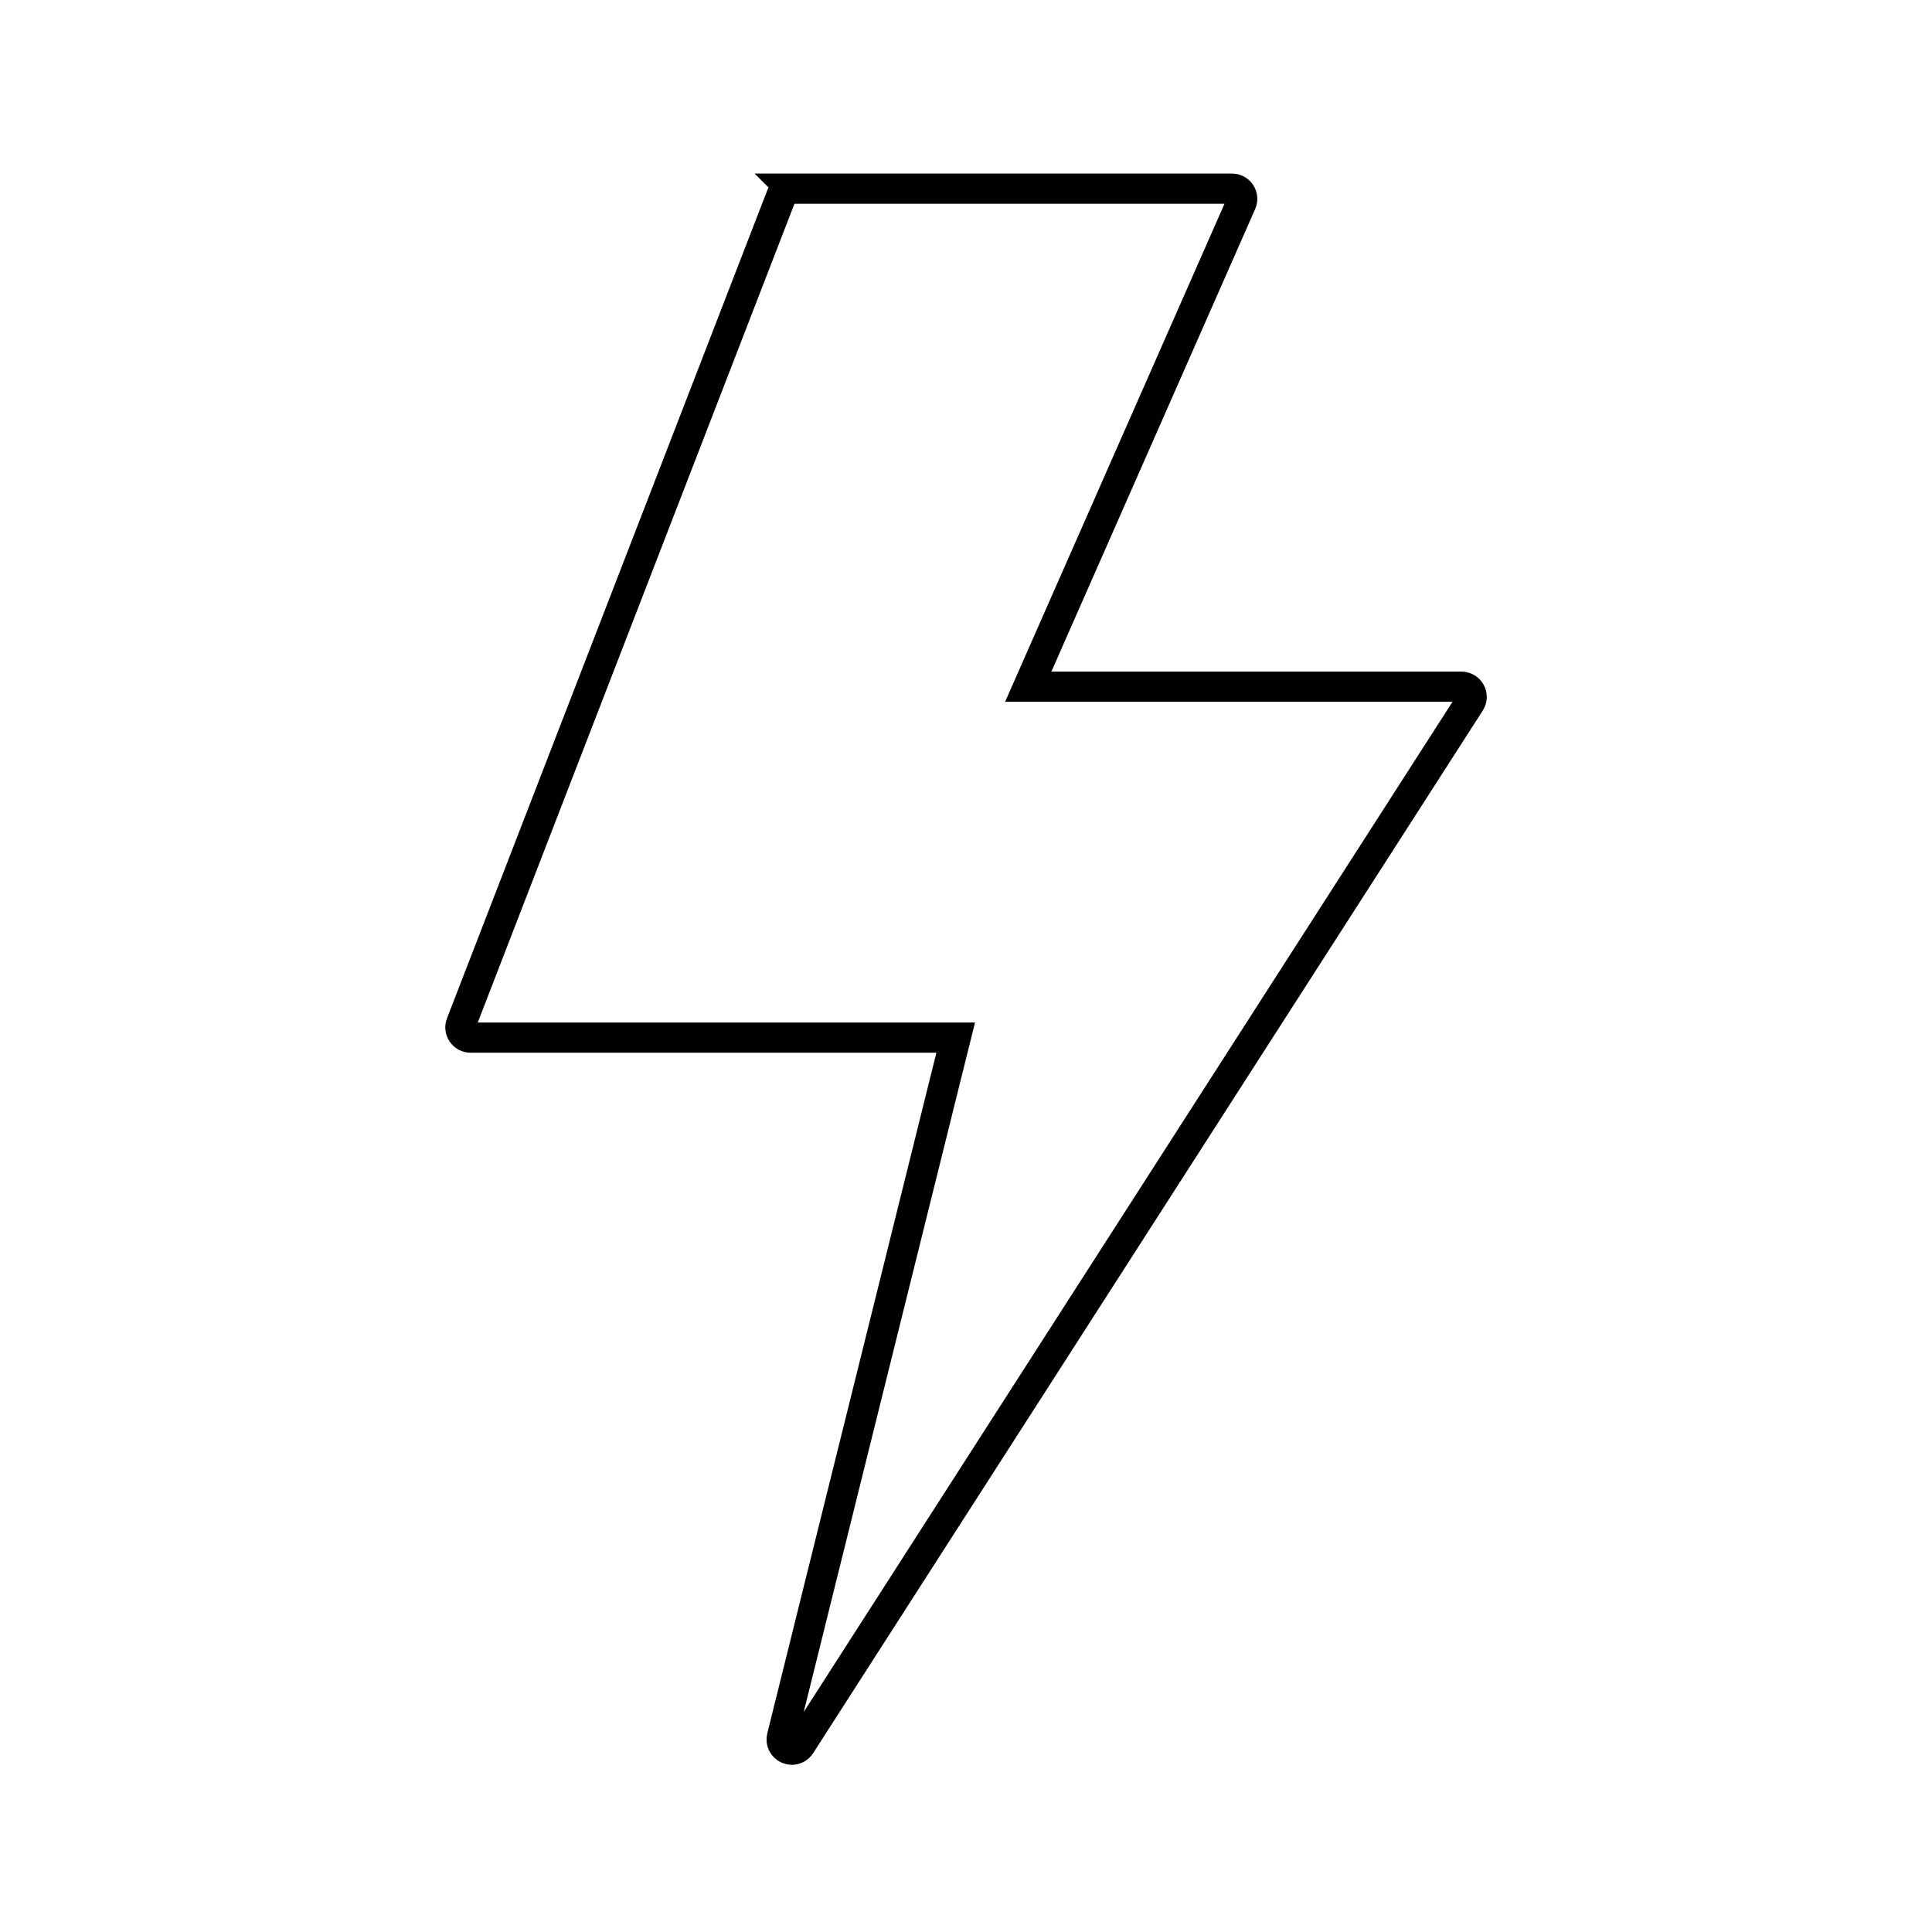
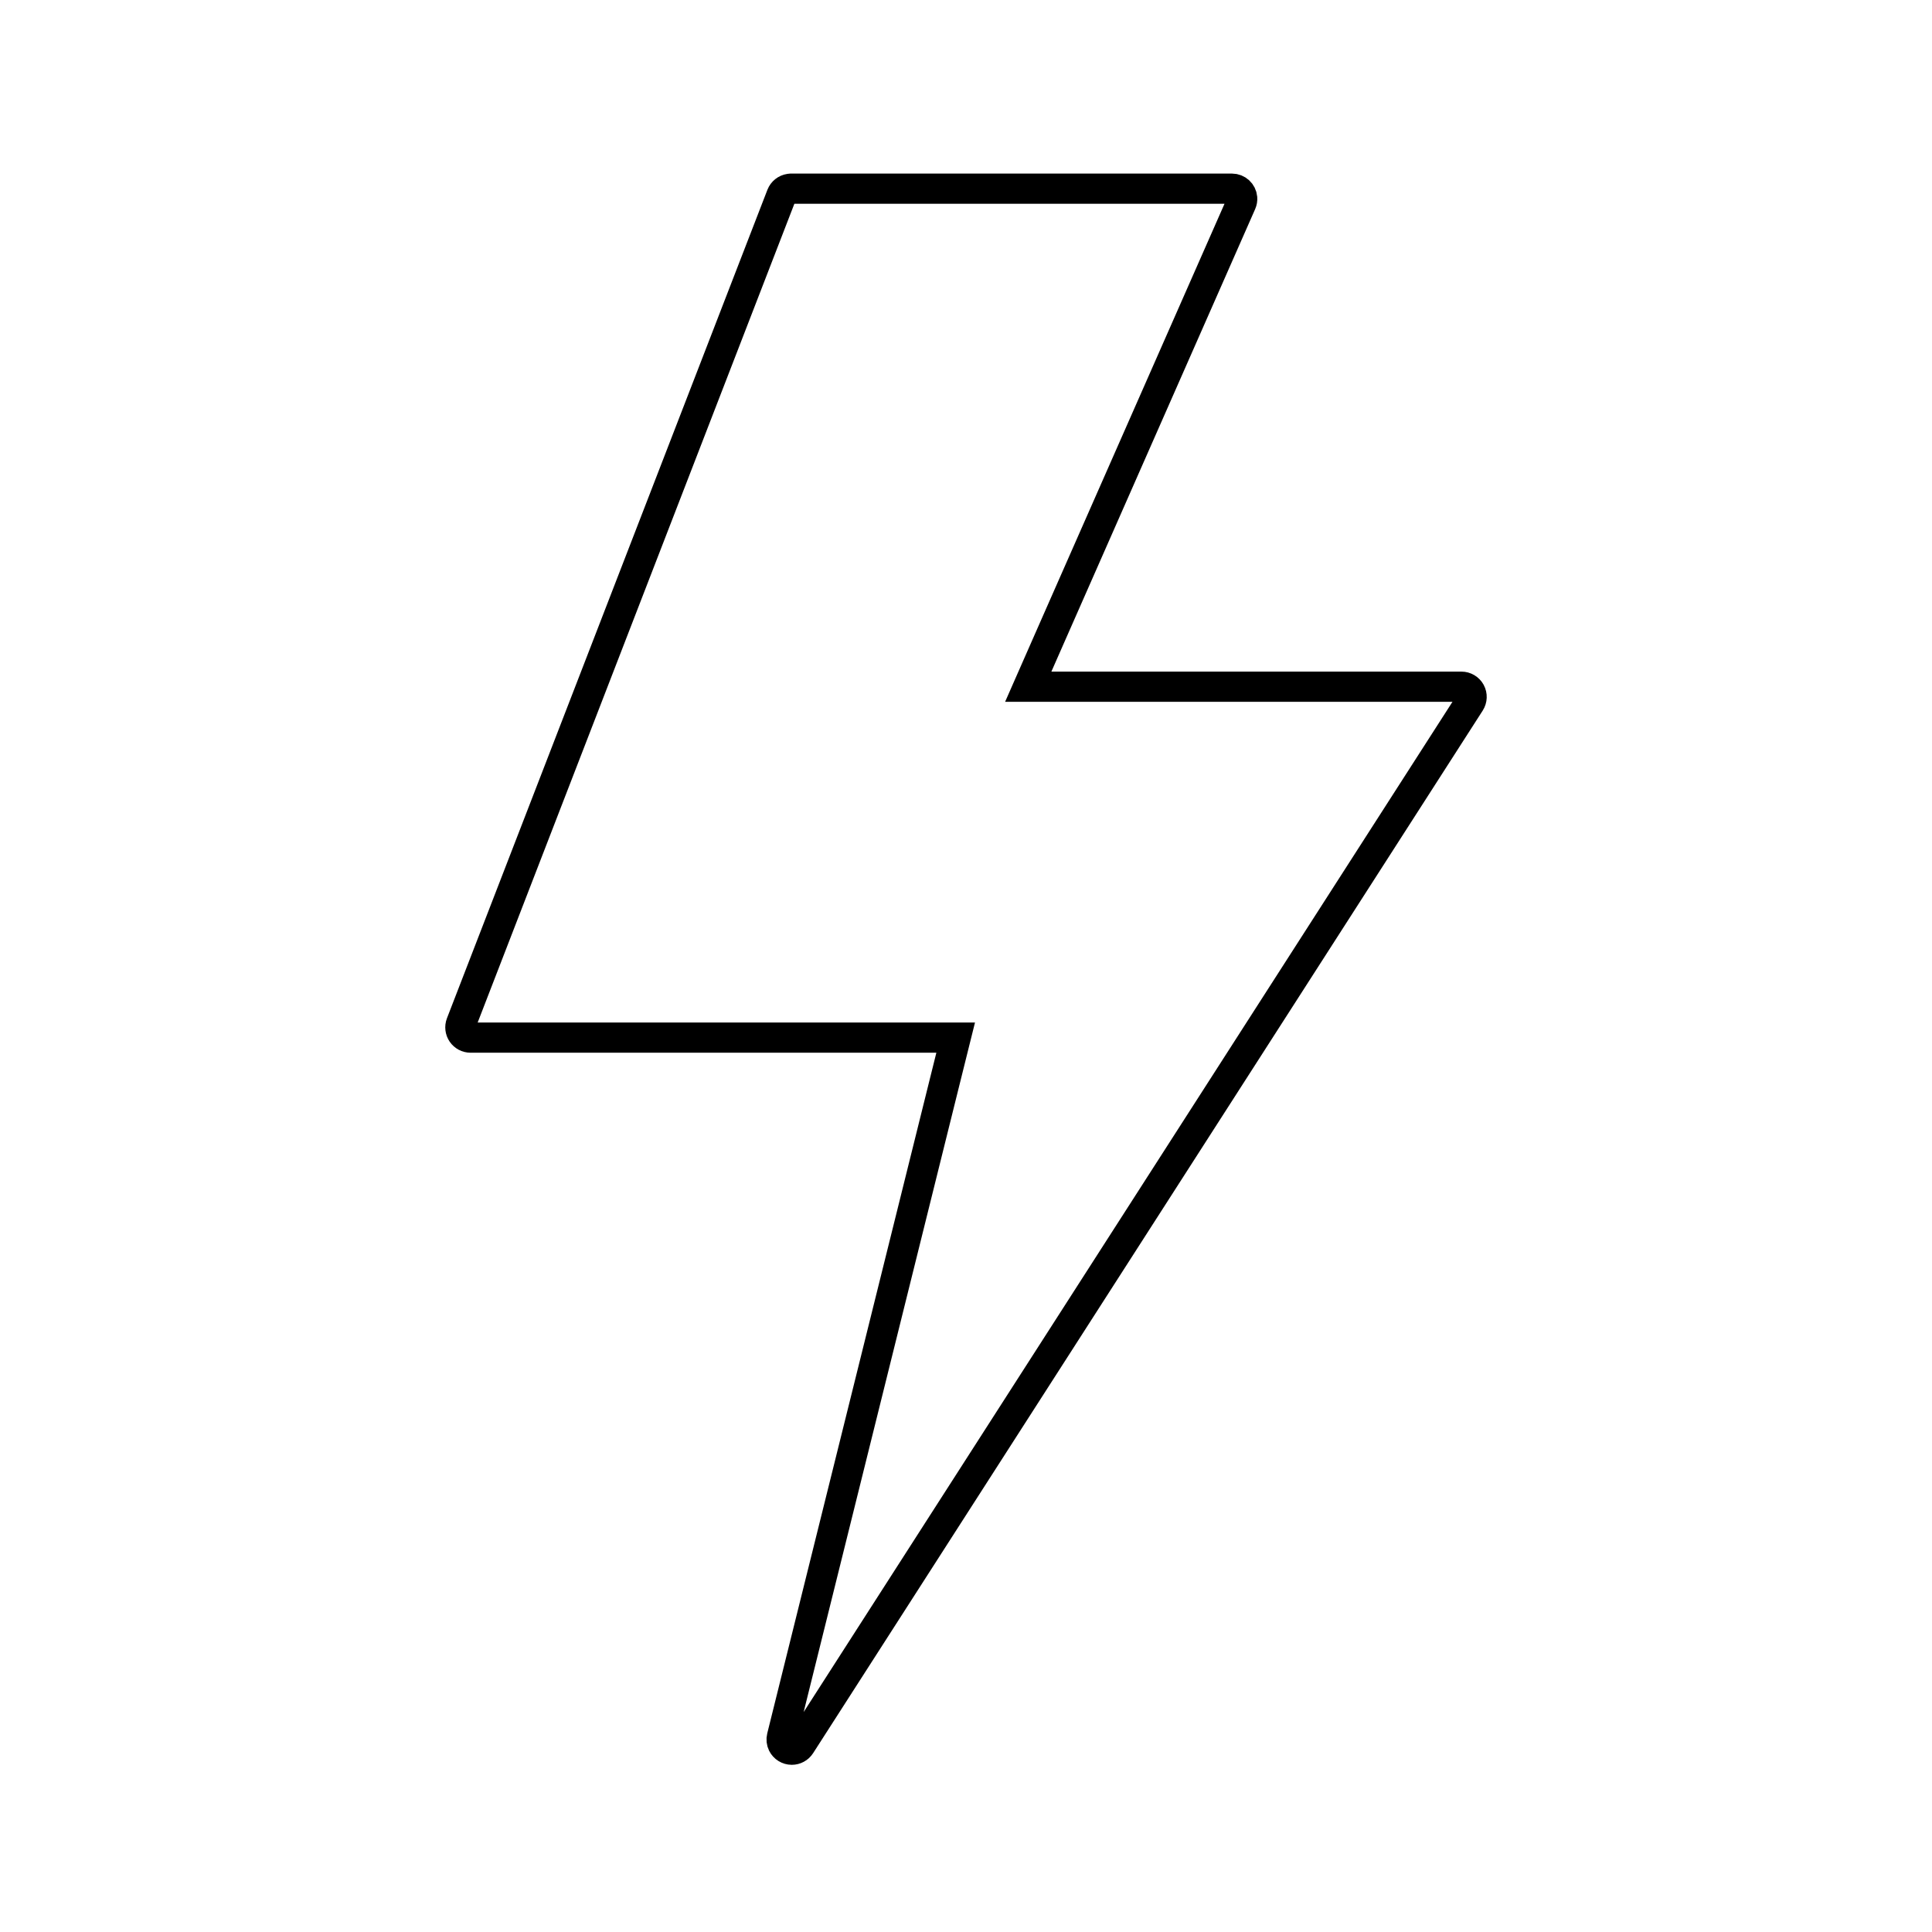
<svg xmlns="http://www.w3.org/2000/svg" width="64" height="64" fill="none" aria-label="Performance" viewBox="0 0 64 64">
-   <path d="m26.204 6.25h14.607c0.114 0 0.222 0.057 0.284 0.153 0.031 0.047 0.049 0.101 0.054 0.157 0.005 0.056-0.006 0.113-0.028 0.164l-6.286 14.269-0.772 1.754h14.35c0.061 0 0.12 0.017 0.172 0.048 0.052 0.031 0.096 0.076 0.125 0.129 0.029 0.053 0.043 0.113 0.041 0.174-0.002 0.061-0.021 0.12-0.054 0.171l-22.182 34.538c-0.031 0.048-0.073 0.087-0.123 0.114-0.05 0.027-0.105 0.041-0.162 0.041-0.044 0-0.089-9e-3 -0.134-0.028-0.073-0.032-0.133-0.088-0.169-0.16-0.036-0.072-0.045-0.154-0.025-0.231l5.371-21.619 0.386-1.551h-16.07c-0.055-1e-4 -0.109-0.014-0.157-0.039-0.049-0.026-0.09-0.063-0.121-0.108-0.031-0.045-0.051-0.098-0.058-0.152s7e-4 -0.11 0.021-0.161l10.616-27.445c0.025-0.063 0.068-0.118 0.124-0.156 0.042-0.029 0.09-0.048 0.141-0.056l0.051-0.004z" stroke="currentColor" strokeWidth="2.5" />
+   <path stroke="currentColor" d="M26.204 6.25h14.607a.34.34 0 0 1 .338.31.34.34 0 0 1-.028.165l-6.287 14.269-.772 1.754h14.35a.34.34 0 0 1 .297.176.34.34 0 0 1-.013.345L26.514 57.807a.34.34 0 0 1-.285.155.34.34 0 0 1-.303-.188.34.34 0 0 1-.025-.232l5.371-21.619.386-1.55h-16.07a.34.34 0 0 1-.316-.461L25.888 6.467a.34.34 0 0 1 .265-.212z" />
</svg>
